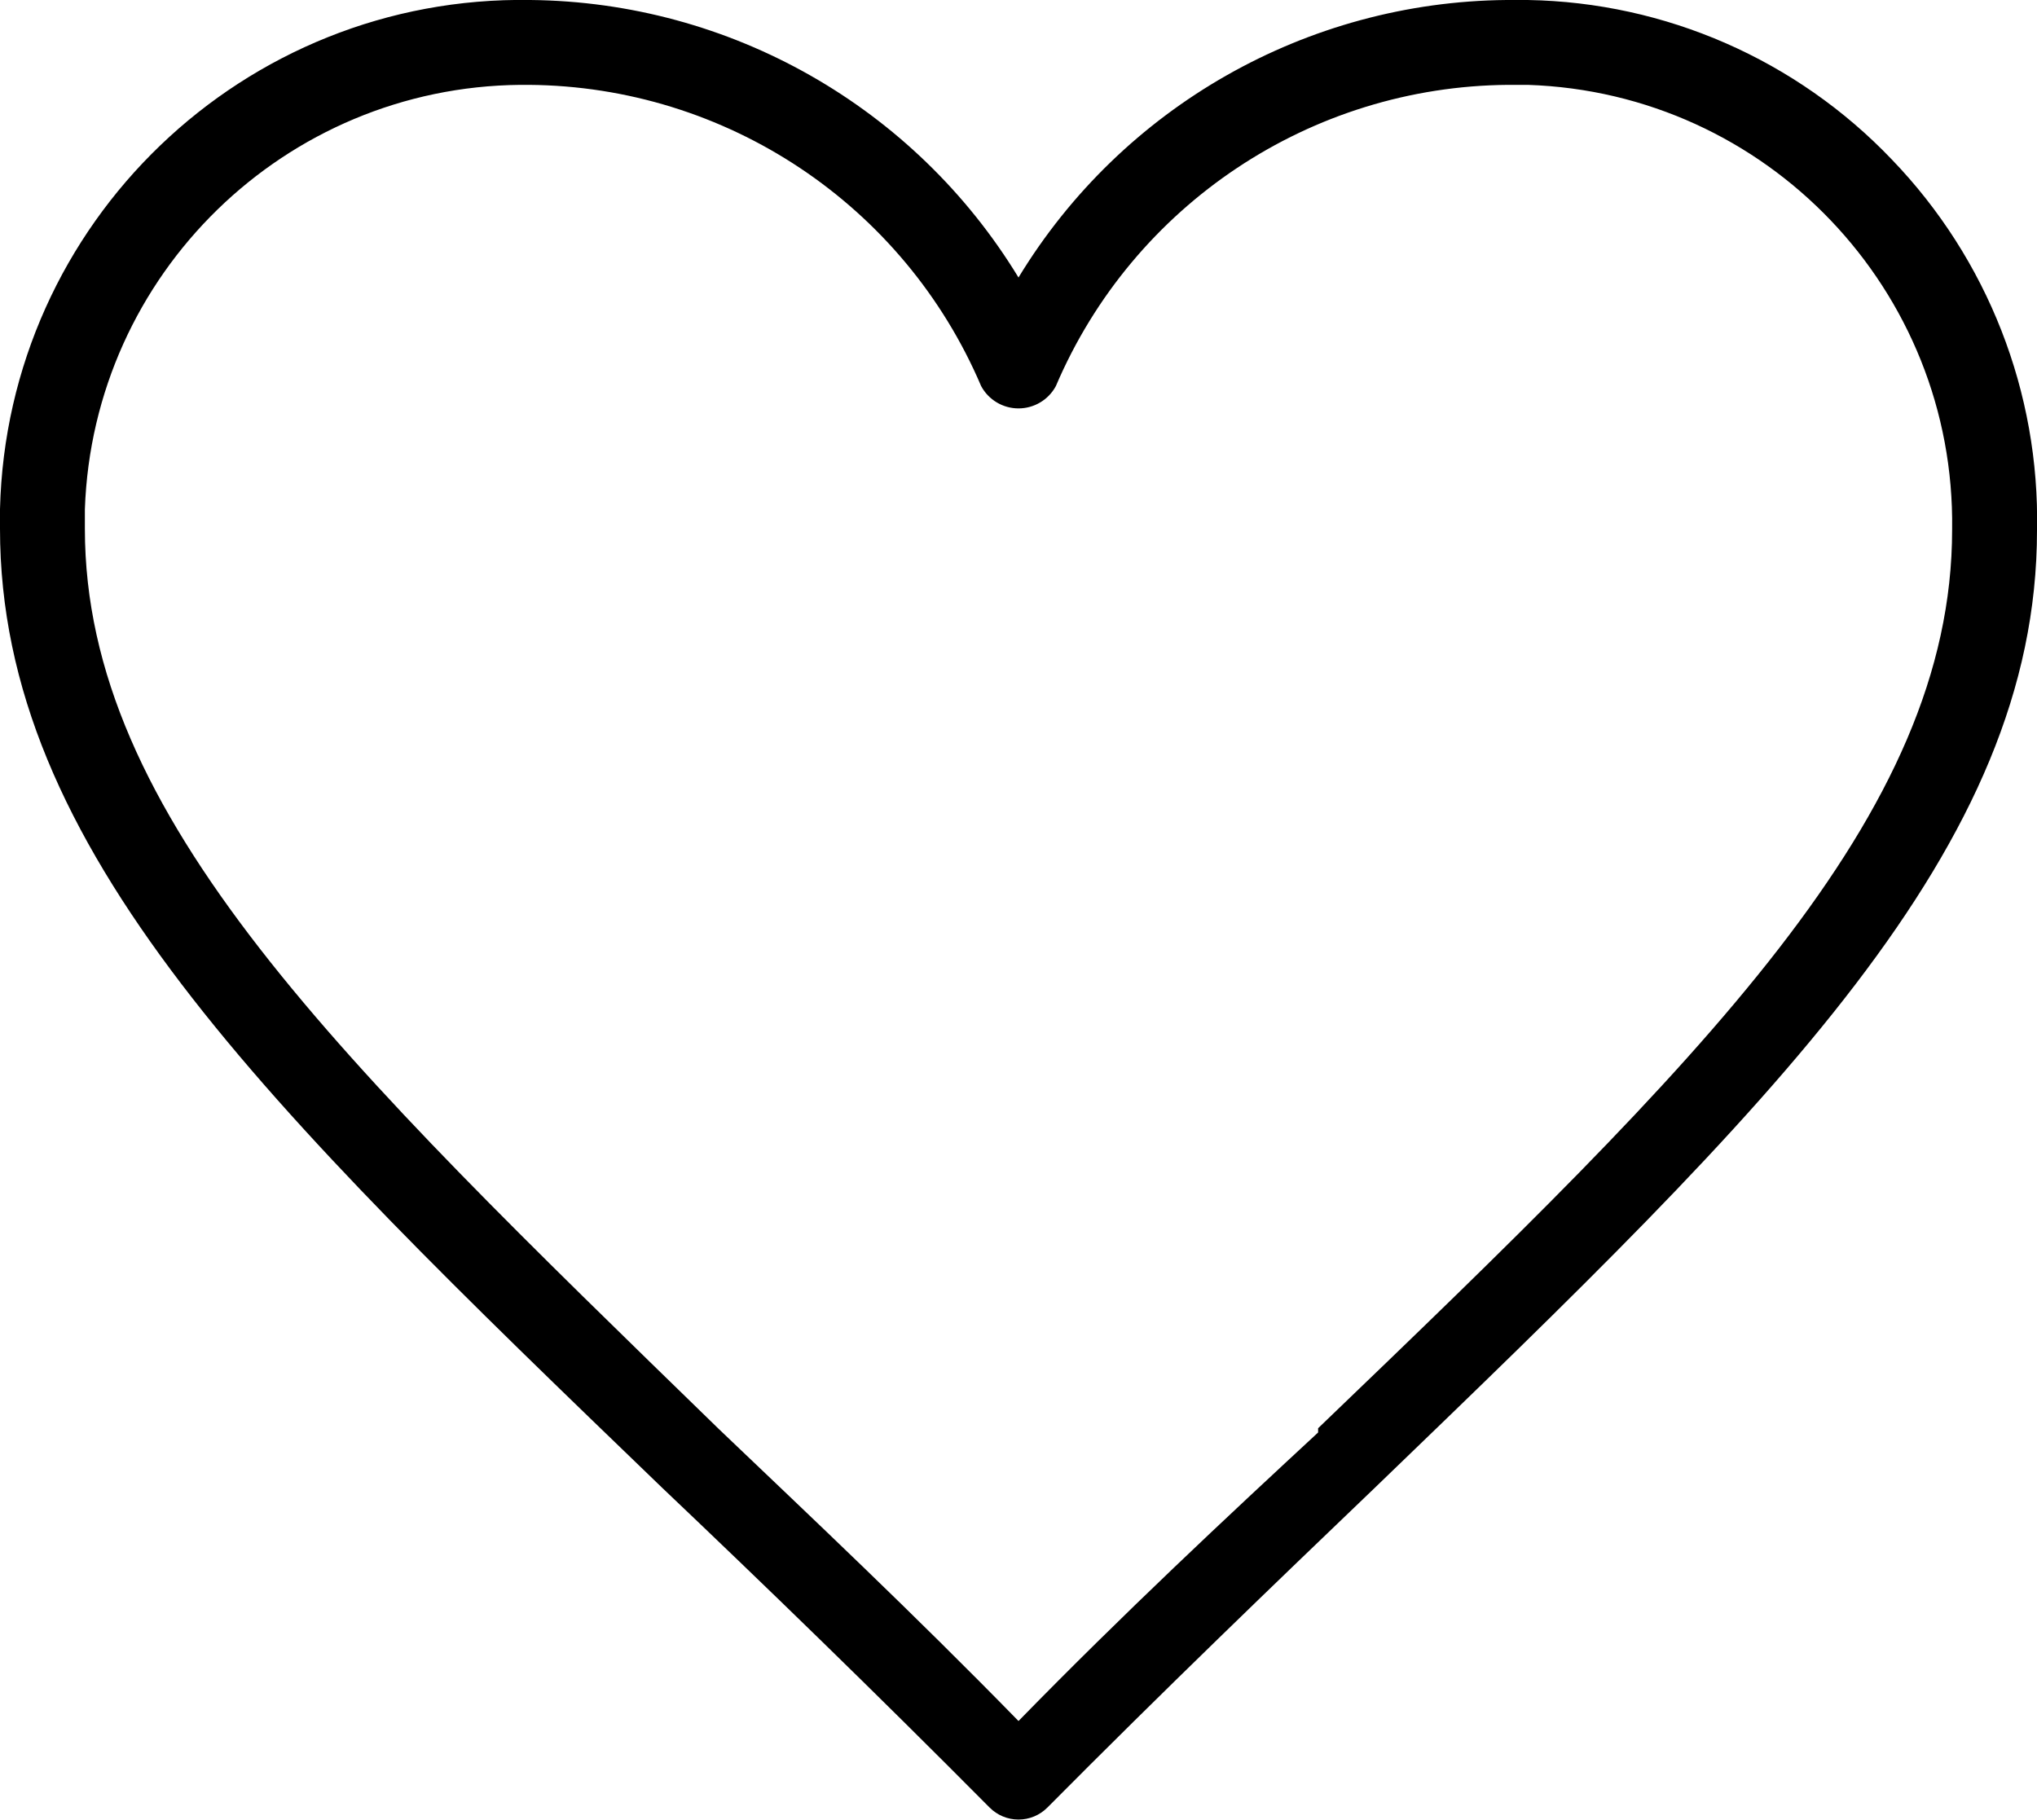
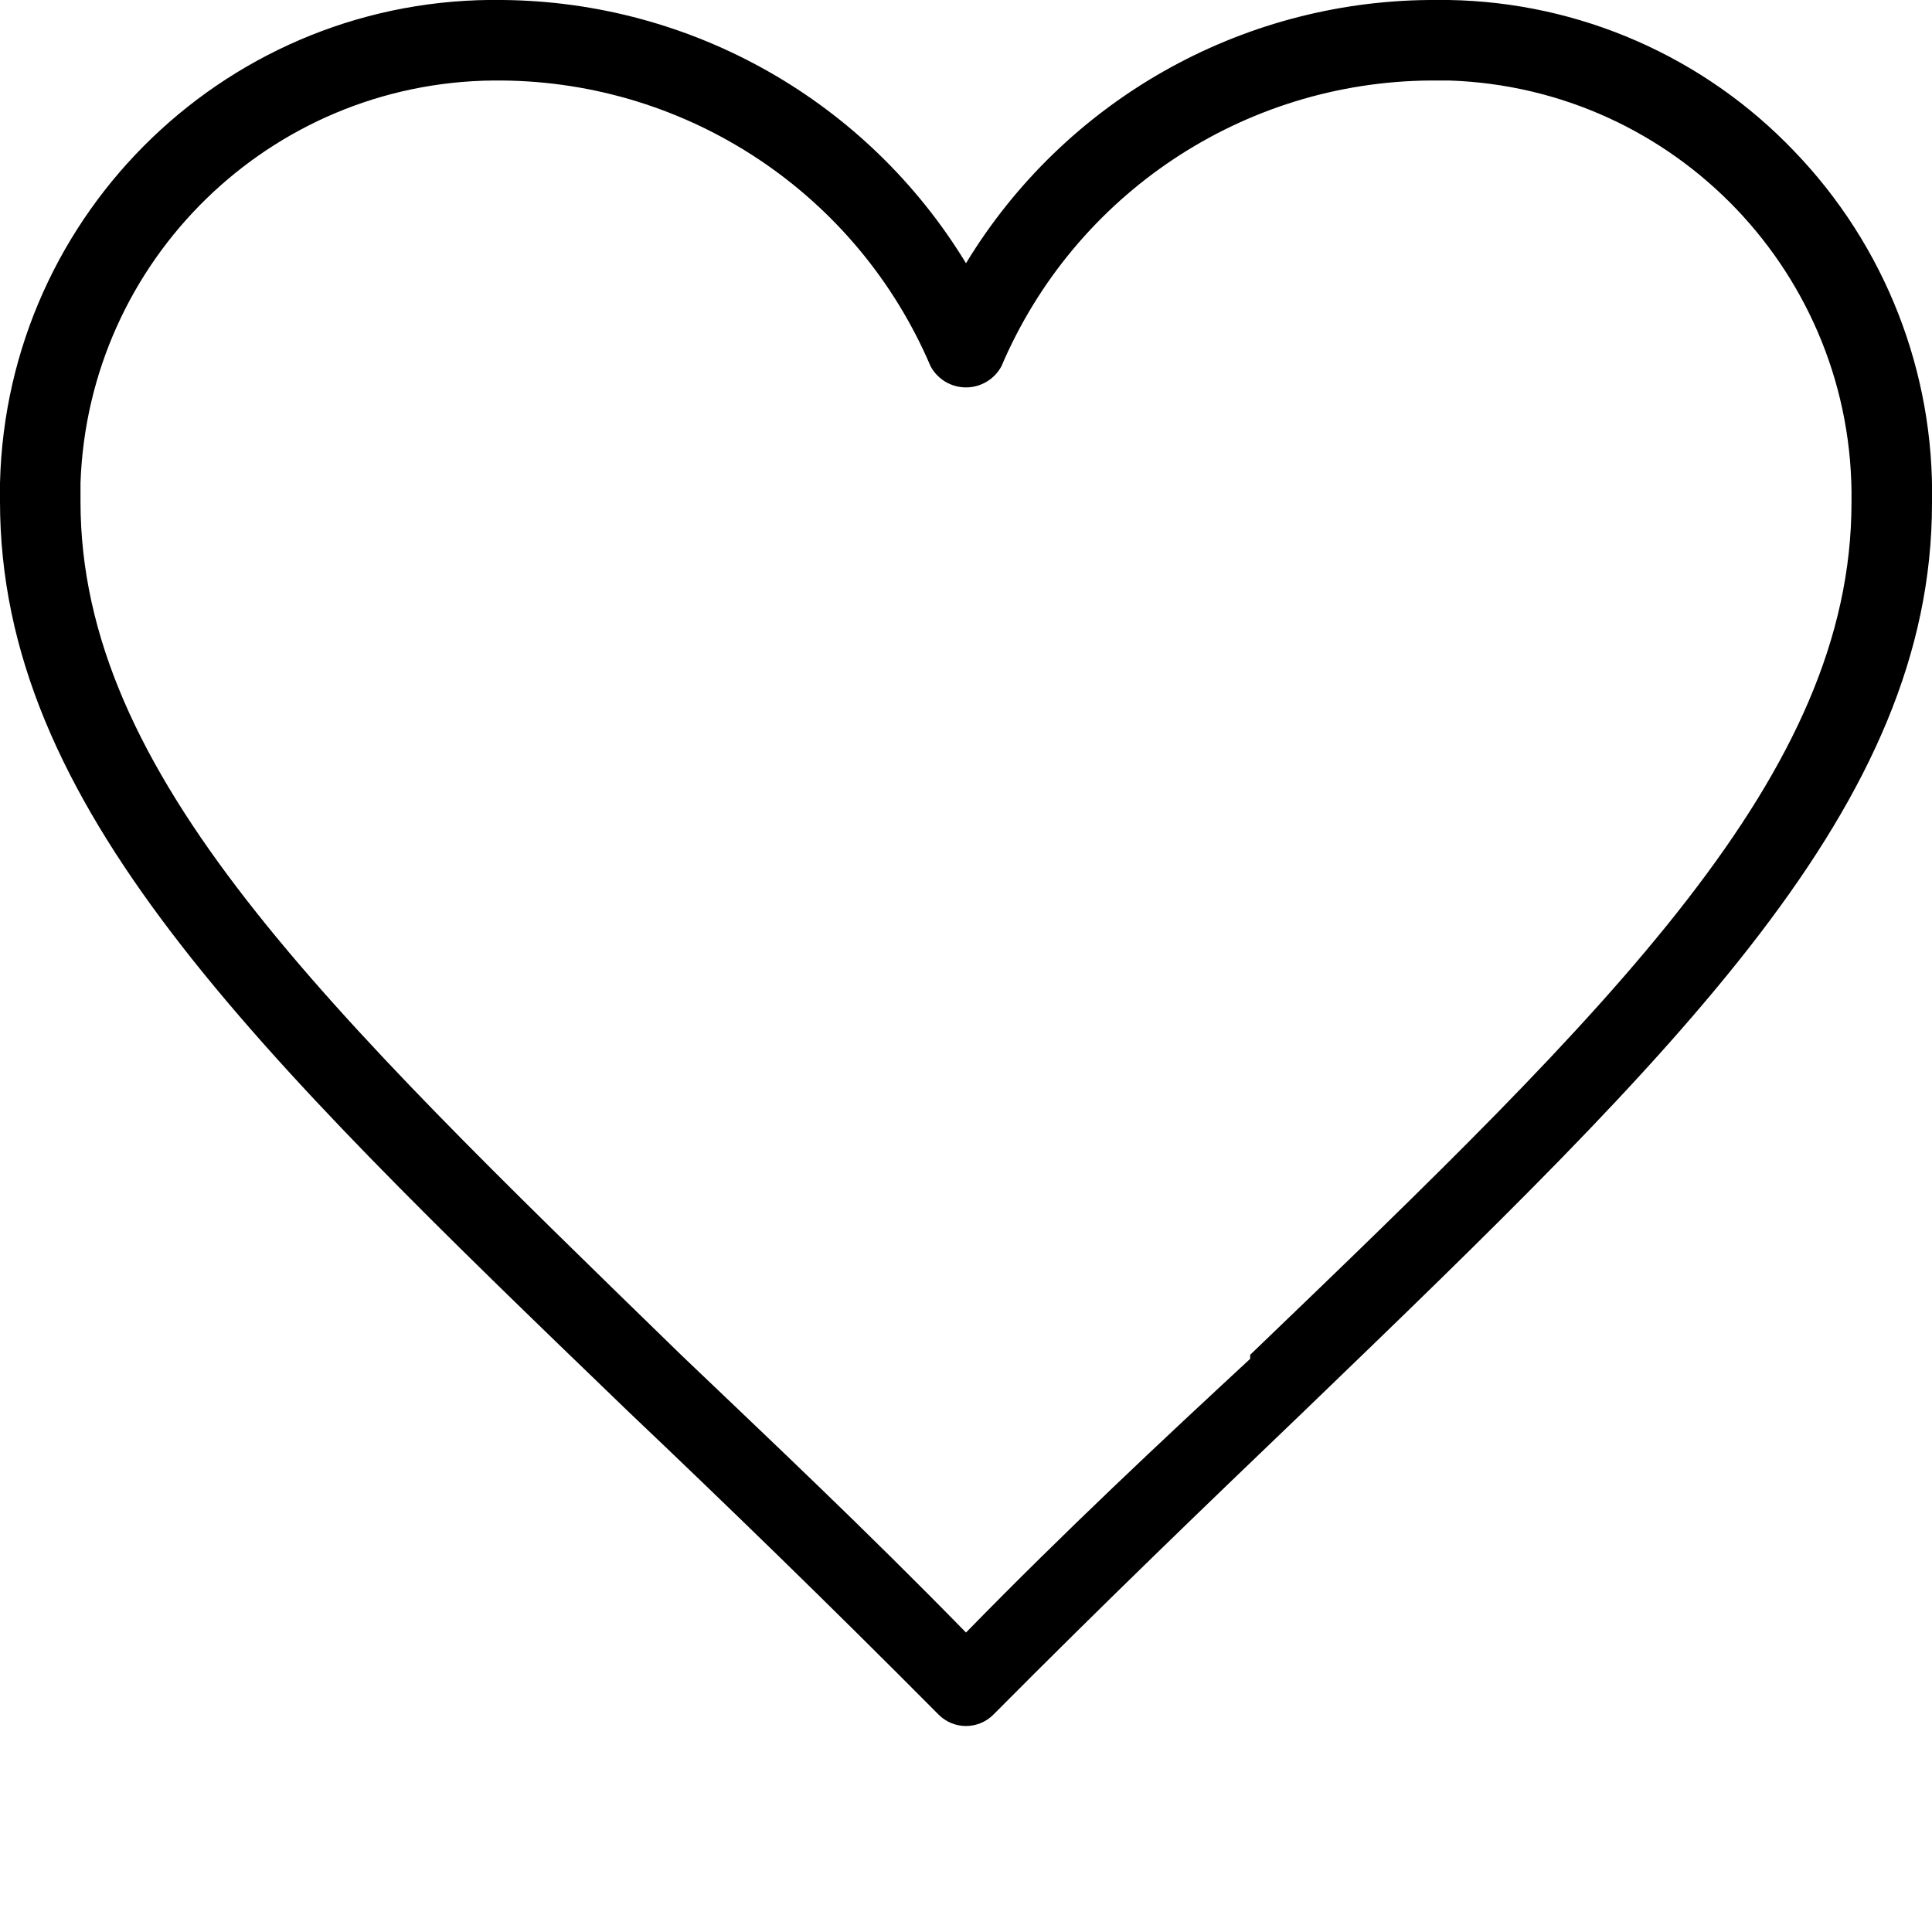
- <svg xmlns="http://www.w3.org/2000/svg" viewBox="0 0 24 21.44" height="20">
+ <svg xmlns="http://www.w3.org/2000/svg" viewBox="0 0 24 24">
  <g id="Calque_2" data-name="Calque 2">
    <g id="Calque_1-2" data-name="Calque 1">
      <path d="M22.29,1.88A6.07,6.07,0,0,0,18,0h-.25A6.8,6.8,0,0,0,12,3.27,6.81,6.81,0,0,0,6.25,0,6.15,6.15,0,0,0,0,6v.23C0,10,3.1,13,7.8,17.53c1.2,1.14,2.49,2.39,3.86,3.77a.48.48,0,0,0,.68,0c1.37-1.38,2.67-2.63,3.86-3.77C20.9,13,24,10,24,6.25A6.12,6.12,0,0,0,22.29,1.88Zm-6.76,15C14.44,17.89,13.25,19,12,20.28,10.75,19,9.57,17.89,8.47,16.84,4,12.49,1,9.62,1,6.23V6A5.18,5.18,0,0,1,6.13,1h.1a5.84,5.84,0,0,1,5.33,3.55.5.5,0,0,0,.88,0A5.84,5.84,0,0,1,17.77,1H18A5.17,5.17,0,0,1,23,6.24C23,9.62,20.05,12.49,15.53,16.83Z" />
    </g>
  </g>
</svg>
